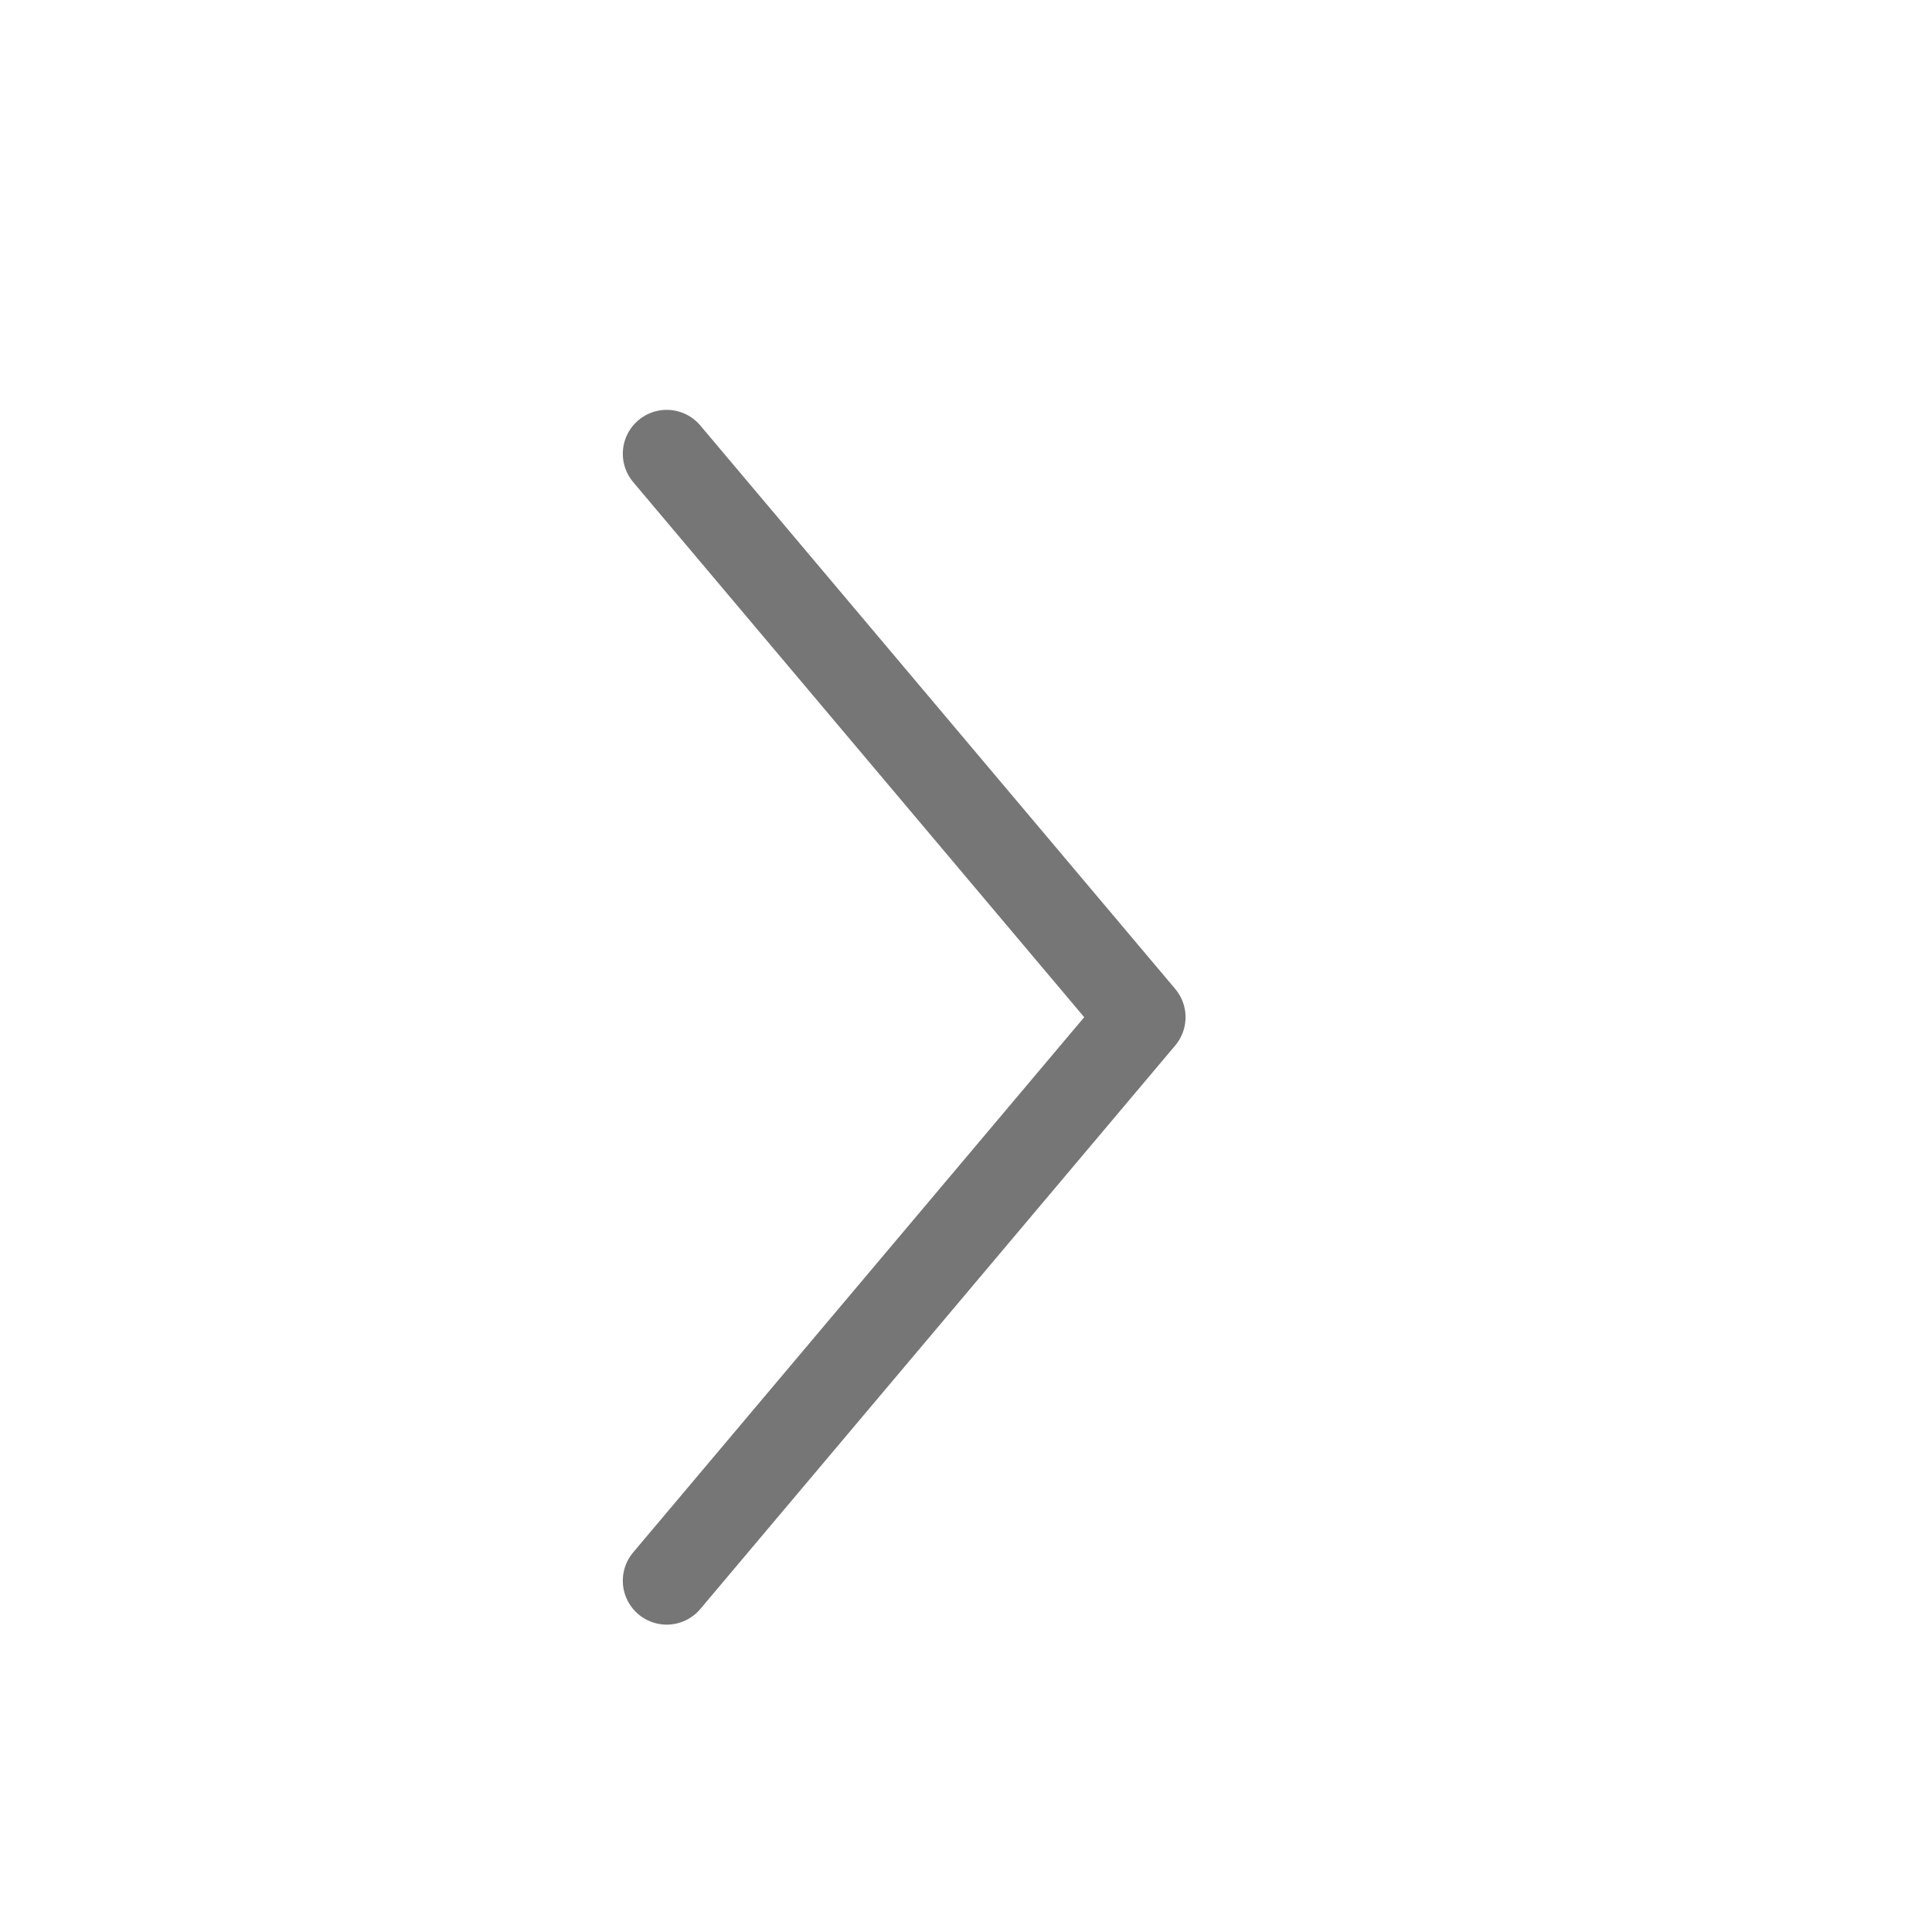
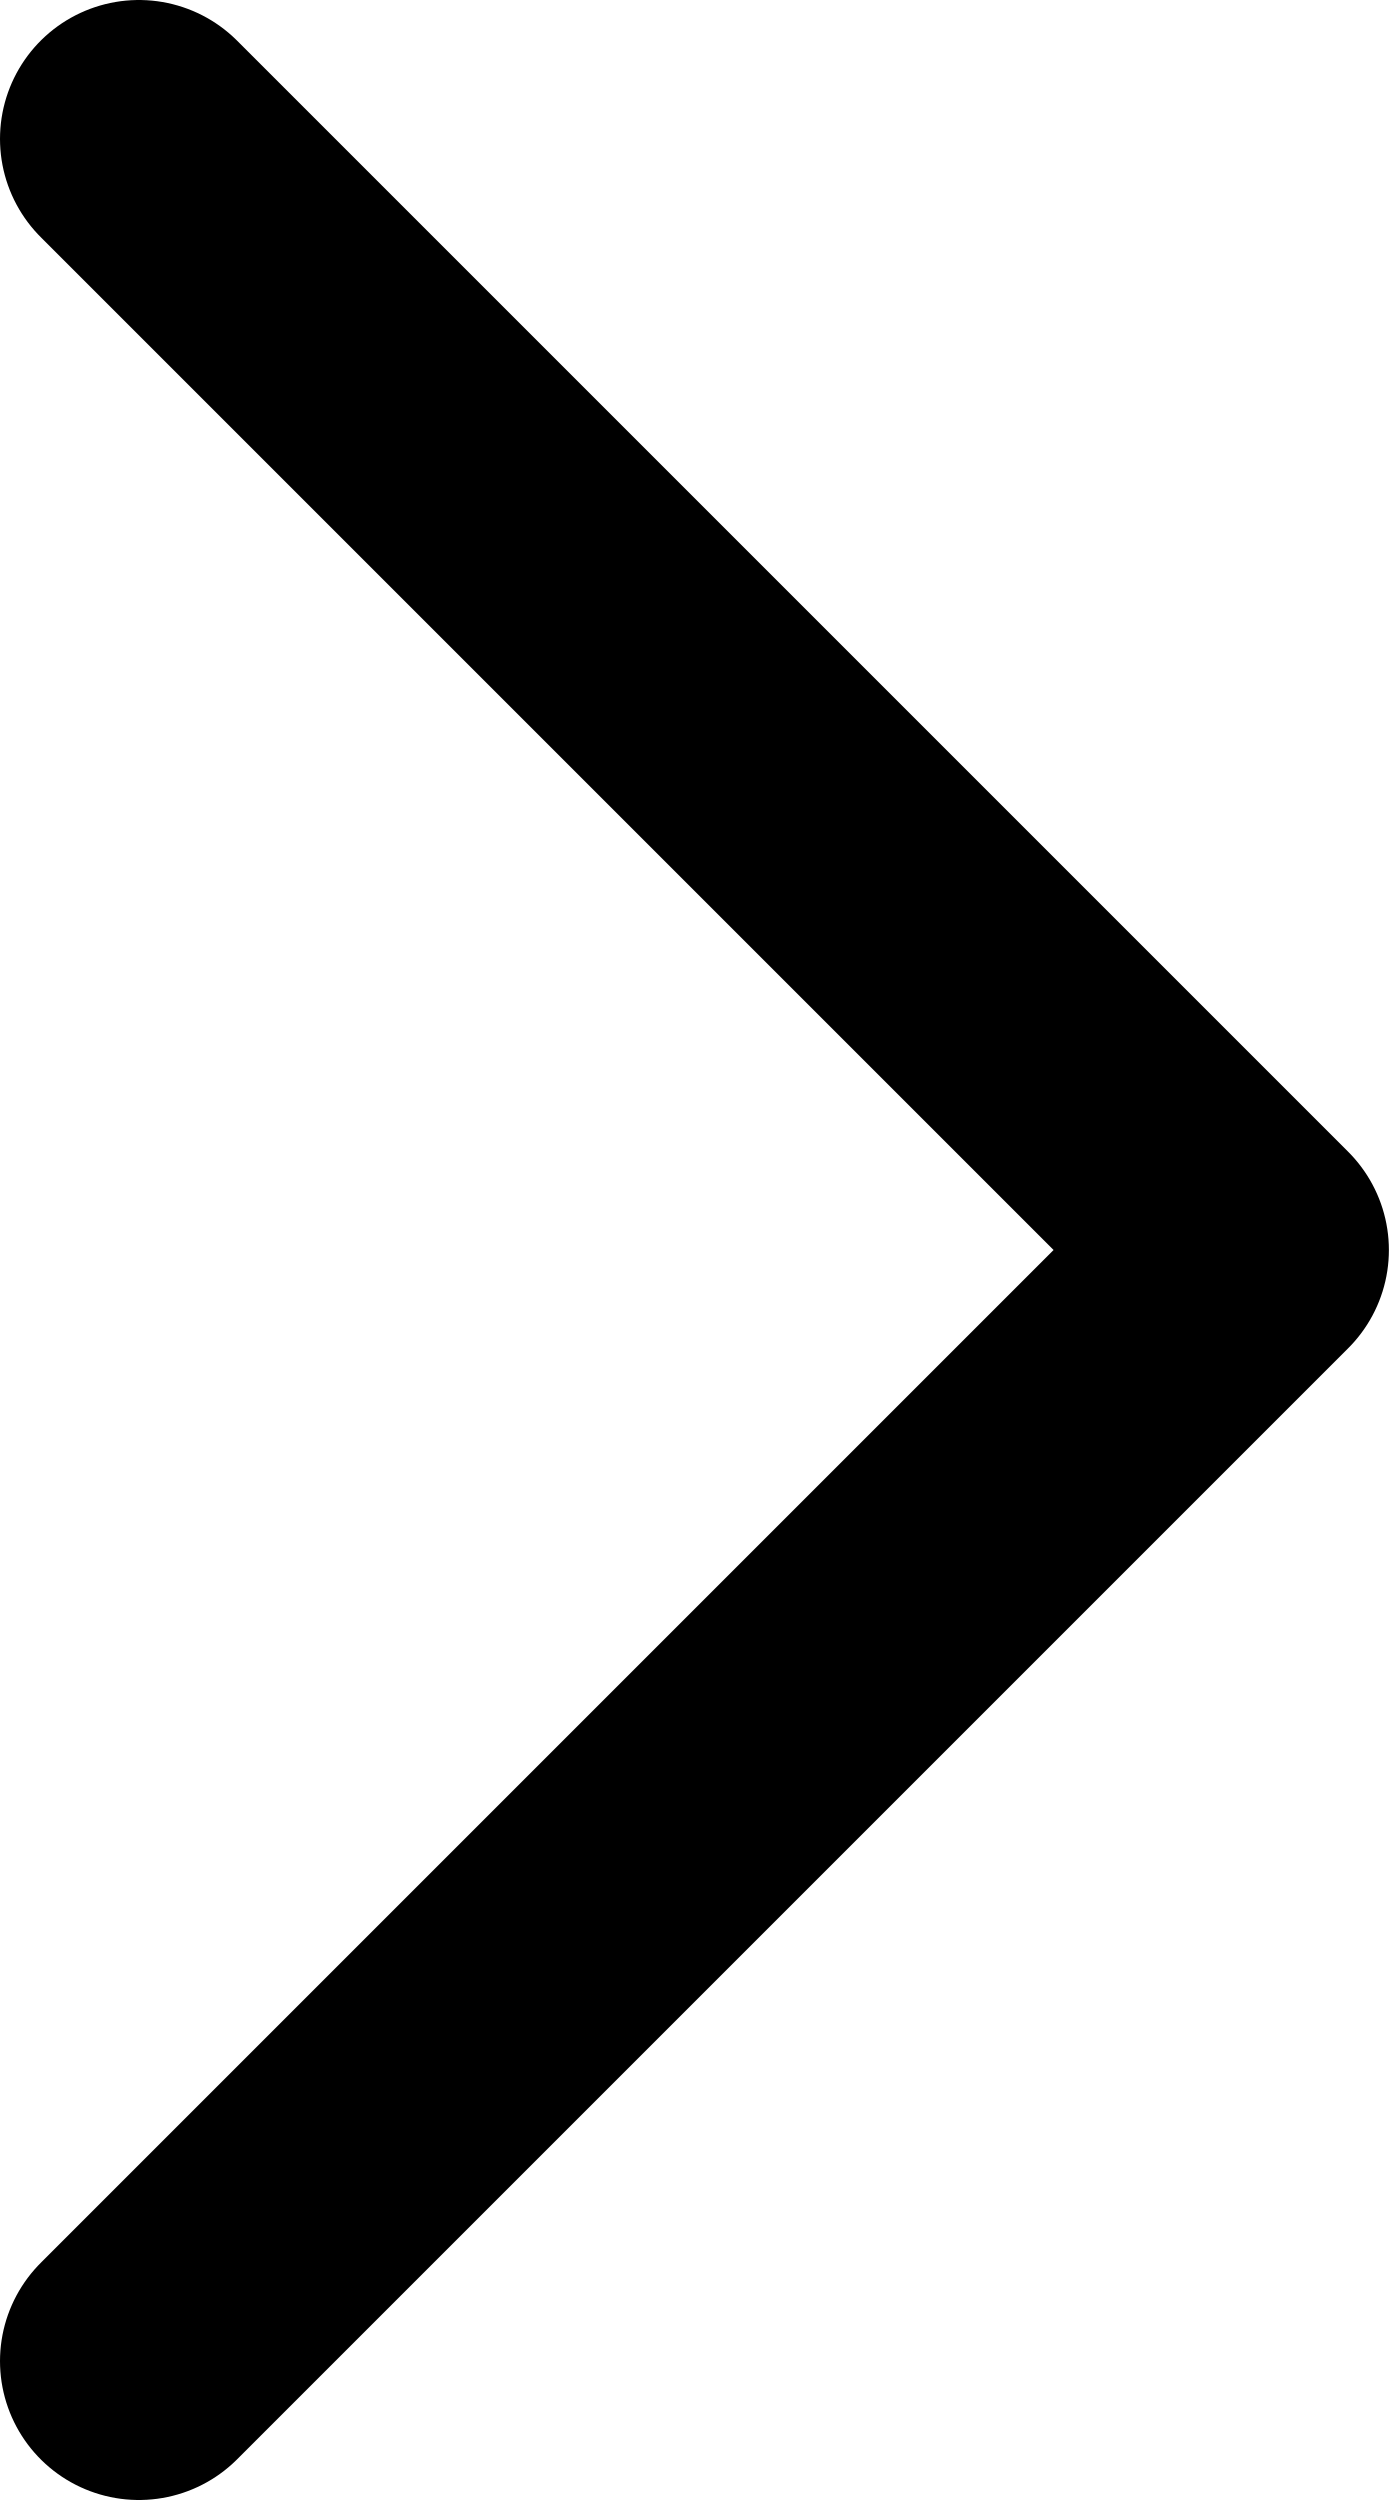
- <svg xmlns="http://www.w3.org/2000/svg" width="22" height="22" viewBox="0 0 22 22" fill="none">
-   <path d="M7.592 5.167L13 11.583L7.592 18" stroke="#767676" stroke-linecap="round" stroke-linejoin="round" />
+ <svg xmlns="http://www.w3.org/2000/svg" width="10" height="18" viewBox="0 0 10 18" fill="none">
+   <path d="M1 1L9 9L1 17" stroke="black" stroke-width="2" stroke-linecap="round" stroke-linejoin="round" />
</svg>
